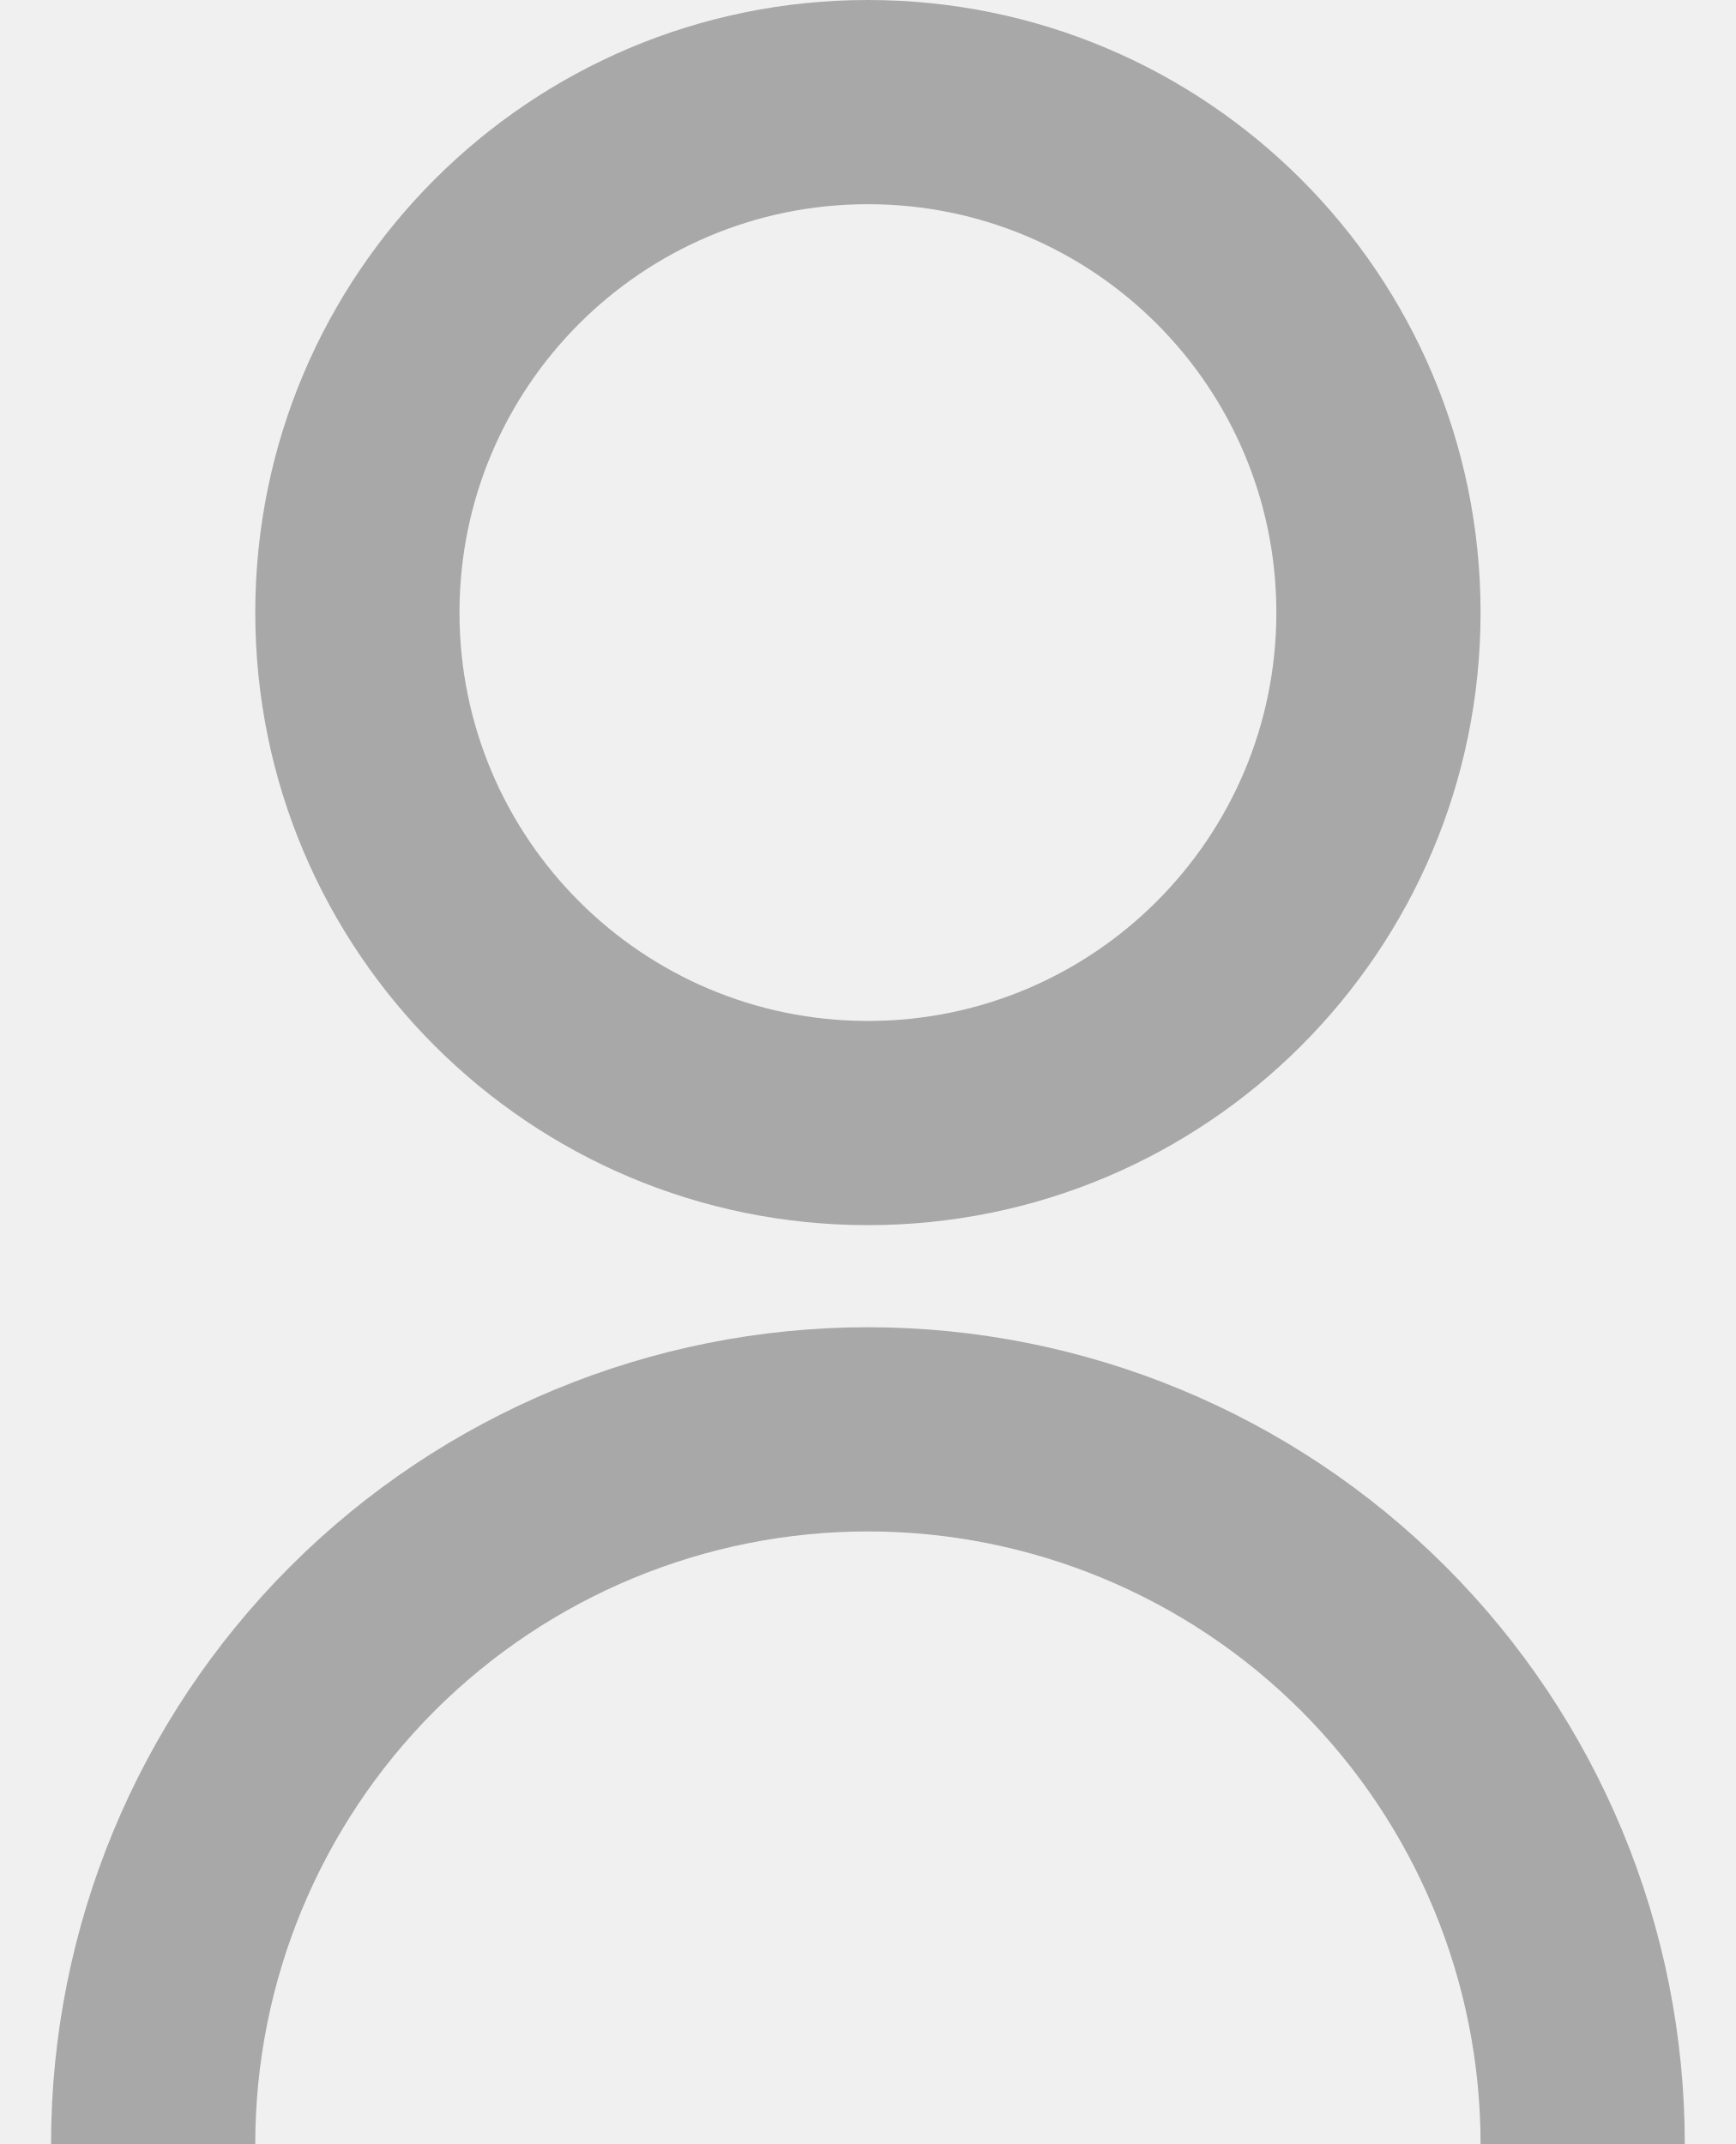
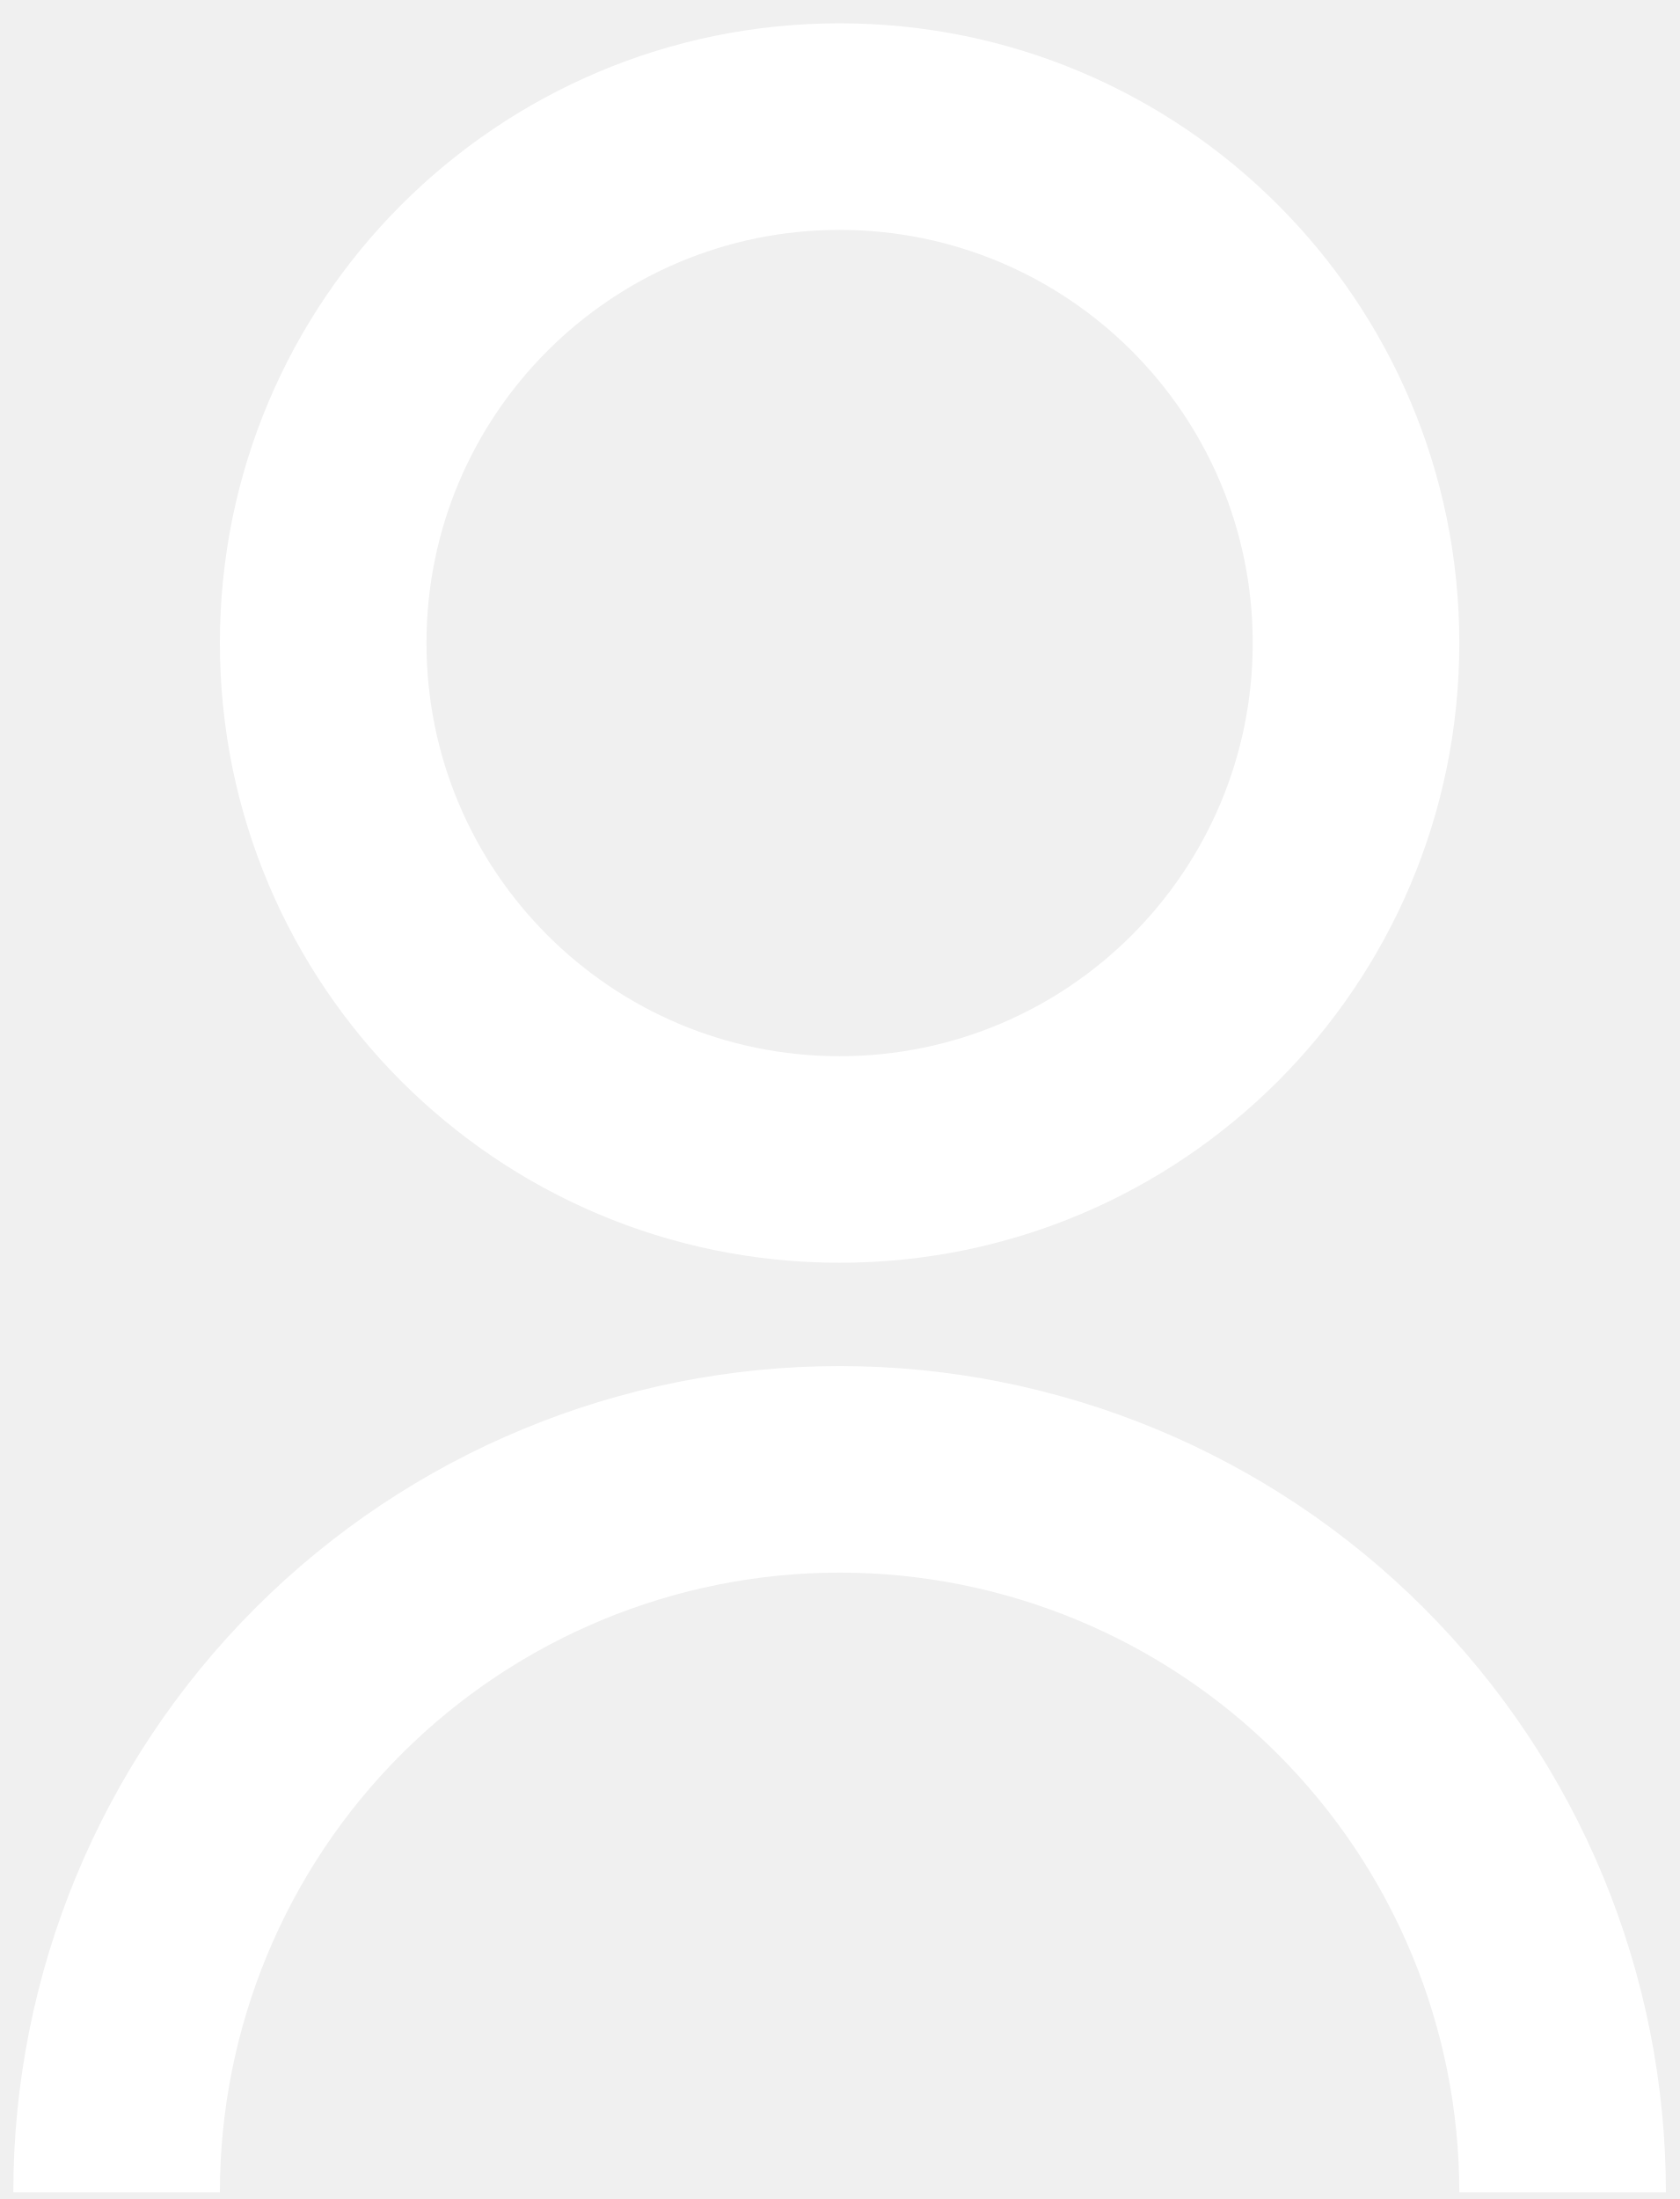
- <svg xmlns="http://www.w3.org/2000/svg" width="17" height="21" viewBox="0 0 17 21" fill="none">
-   <path d="M0.5 21C0.5 18.878 1.343 16.843 2.843 15.343C4.343 13.843 6.378 13 8.5 13C10.622 13 12.657 13.843 14.157 15.343C15.657 16.843 16.5 18.878 16.5 21H14.5C14.5 19.409 13.868 17.883 12.743 16.757C11.617 15.632 10.091 15 8.5 15C6.909 15 5.383 15.632 4.257 16.757C3.132 17.883 2.5 19.409 2.5 21H0.5ZM8.5 12C5.185 12 2.5 9.315 2.5 6C2.5 2.685 5.185 0 8.5 0C11.815 0 14.5 2.685 14.5 6C14.5 9.315 11.815 12 8.5 12ZM8.5 10C10.71 10 12.5 8.21 12.5 6C12.5 3.79 10.71 2 8.5 2C6.29 2 4.5 3.79 4.5 6C4.5 8.21 6.29 10 8.5 10Z" fill="#A8A8A8" />
+ <svg xmlns="http://www.w3.org/2000/svg" width="42" height="55" viewBox="0 0 42 55" fill="none">
+   <path d="M0.333 54.833C0.333 49.352 2.511 44.096 6.386 40.22C10.262 36.344 15.519 34.167 21 34.167C26.481 34.167 31.738 36.344 35.614 40.22C39.489 44.096 41.667 49.352 41.667 54.833H36.5C36.5 50.722 34.867 46.78 31.96 43.873C29.053 40.966 25.111 39.333 21 39.333C16.889 39.333 12.947 40.966 10.04 43.873C7.133 46.78 5.5 50.722 5.5 54.833H0.333ZM21 31.583C12.436 31.583 5.5 24.647 5.5 16.083C5.5 7.52 12.436 0.583 21 0.583C29.564 0.583 36.5 7.52 36.5 16.083C36.5 24.647 29.564 31.583 21 31.583ZM21 26.417C26.709 26.417 31.333 21.793 31.333 16.083C31.333 10.374 26.709 5.75 21 5.75C15.291 5.75 10.667 10.374 10.667 16.083C10.667 21.793 15.291 26.417 21 26.417Z" fill="white" />
</svg>
